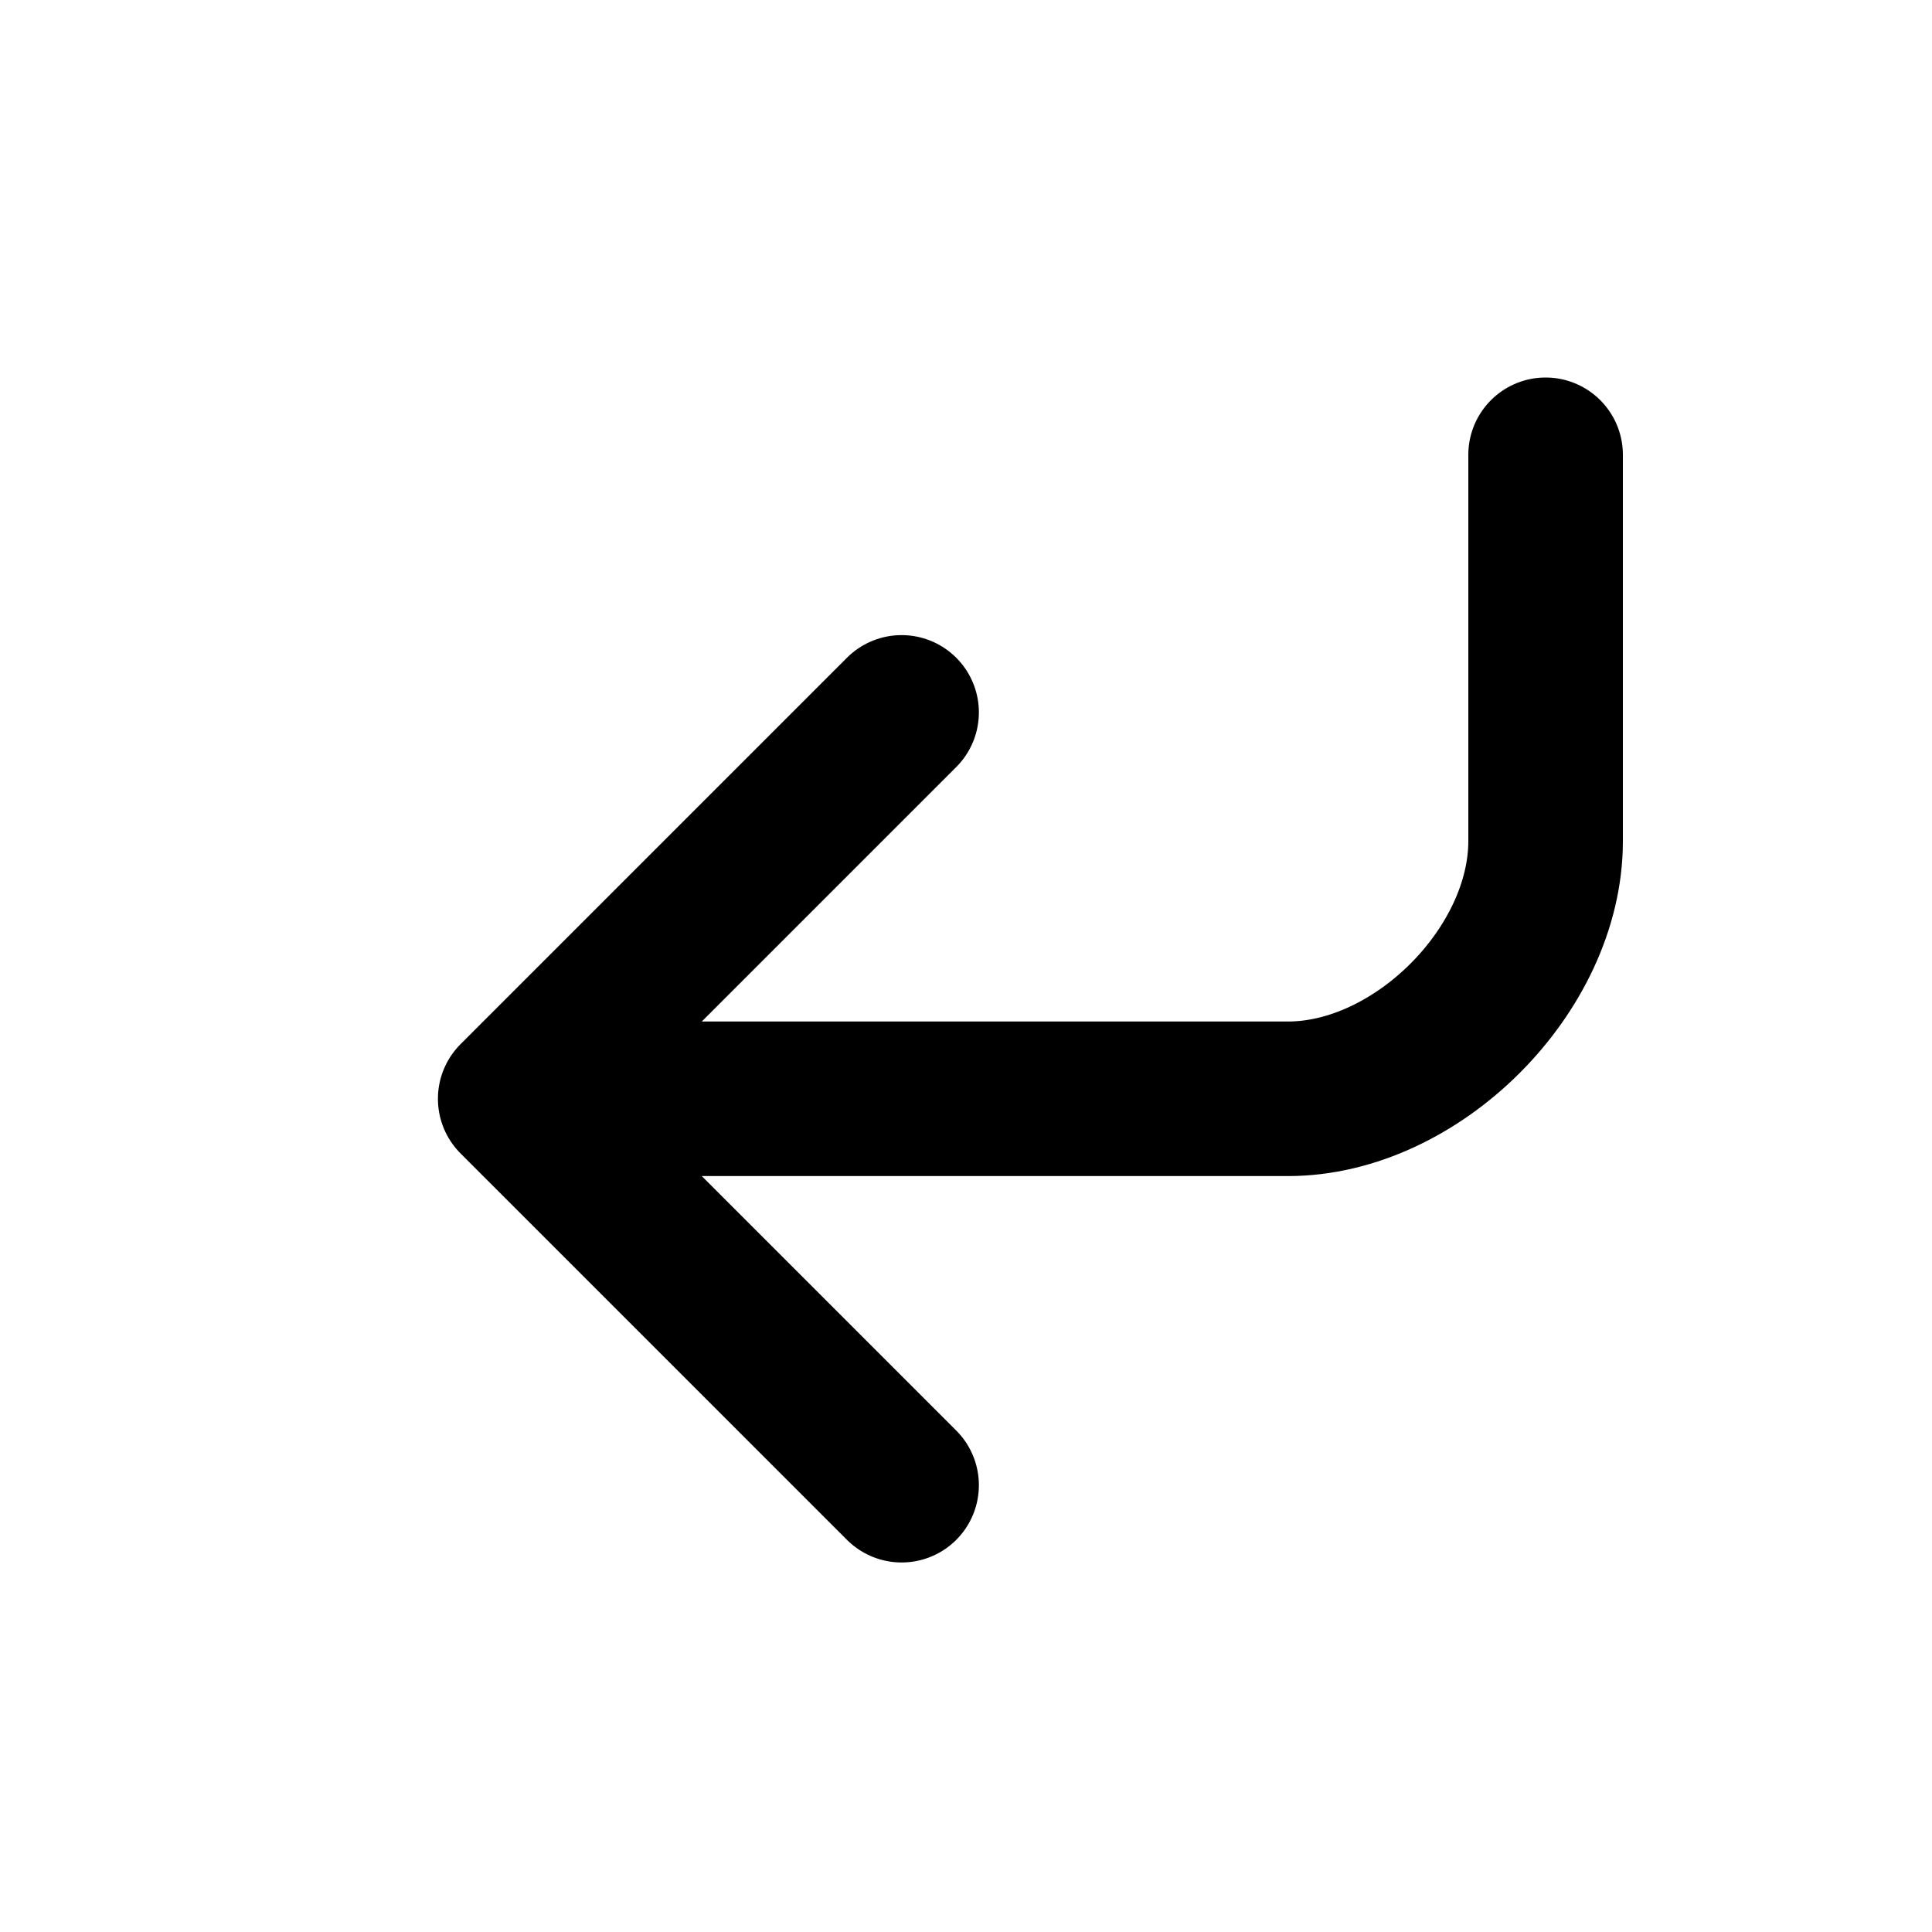
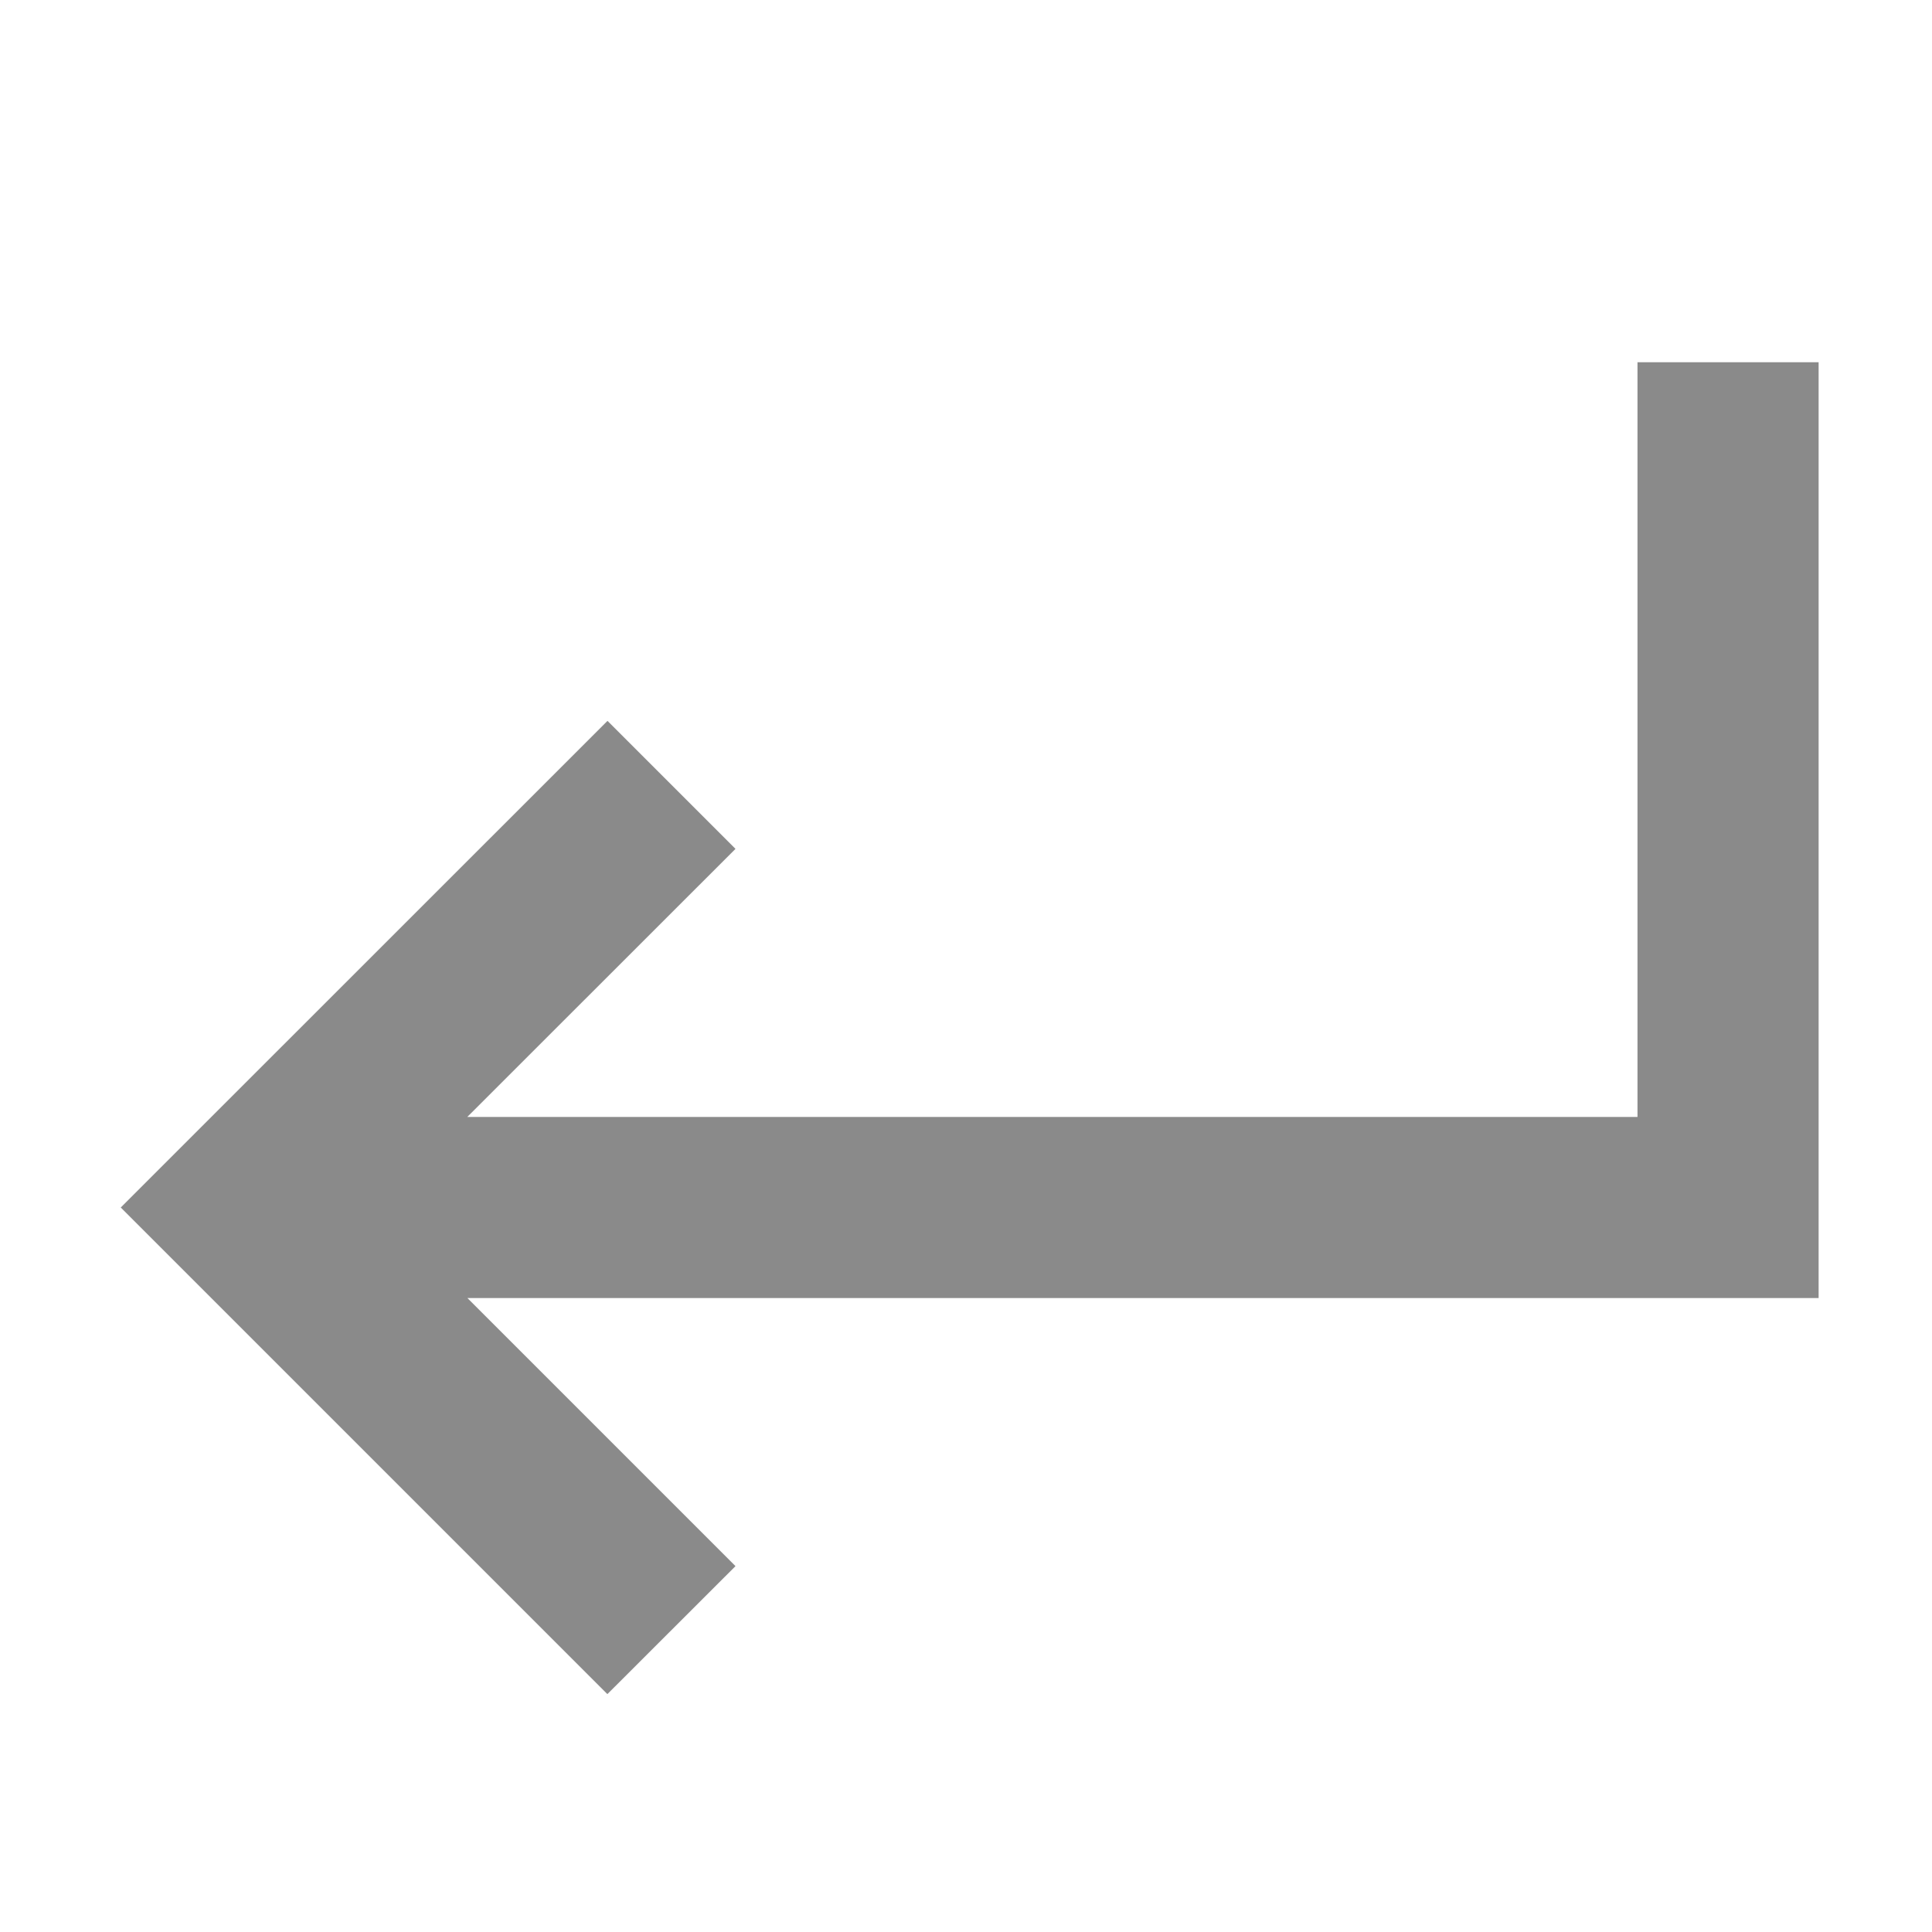
- <svg width="15" height="15" aria-label="回车键" role="img">
-   <g fill="none" stroke="currentColor" stroke-linecap="round" stroke-linejoin="round" stroke-width="1.2">
-     <path d="M12 3.531v3c0 1-1 2-2 2H4M7 11.531l-3-3 3-3" />
-   </g>
+ <svg xmlns="http://www.w3.org/2000/svg" t="1746952858269" class="icon" viewBox="0 0 1024 1024" version="1.1" p-id="828" width="200" height="200">
+   <path d="M389.824 449.92l-67.84-67.84L64 640l257.92 257.92 67.904-67.84-142.08-142.08h716.16V192h-96v400H247.68z" fill="#8a8a8a" p-id="829" />
</svg>
